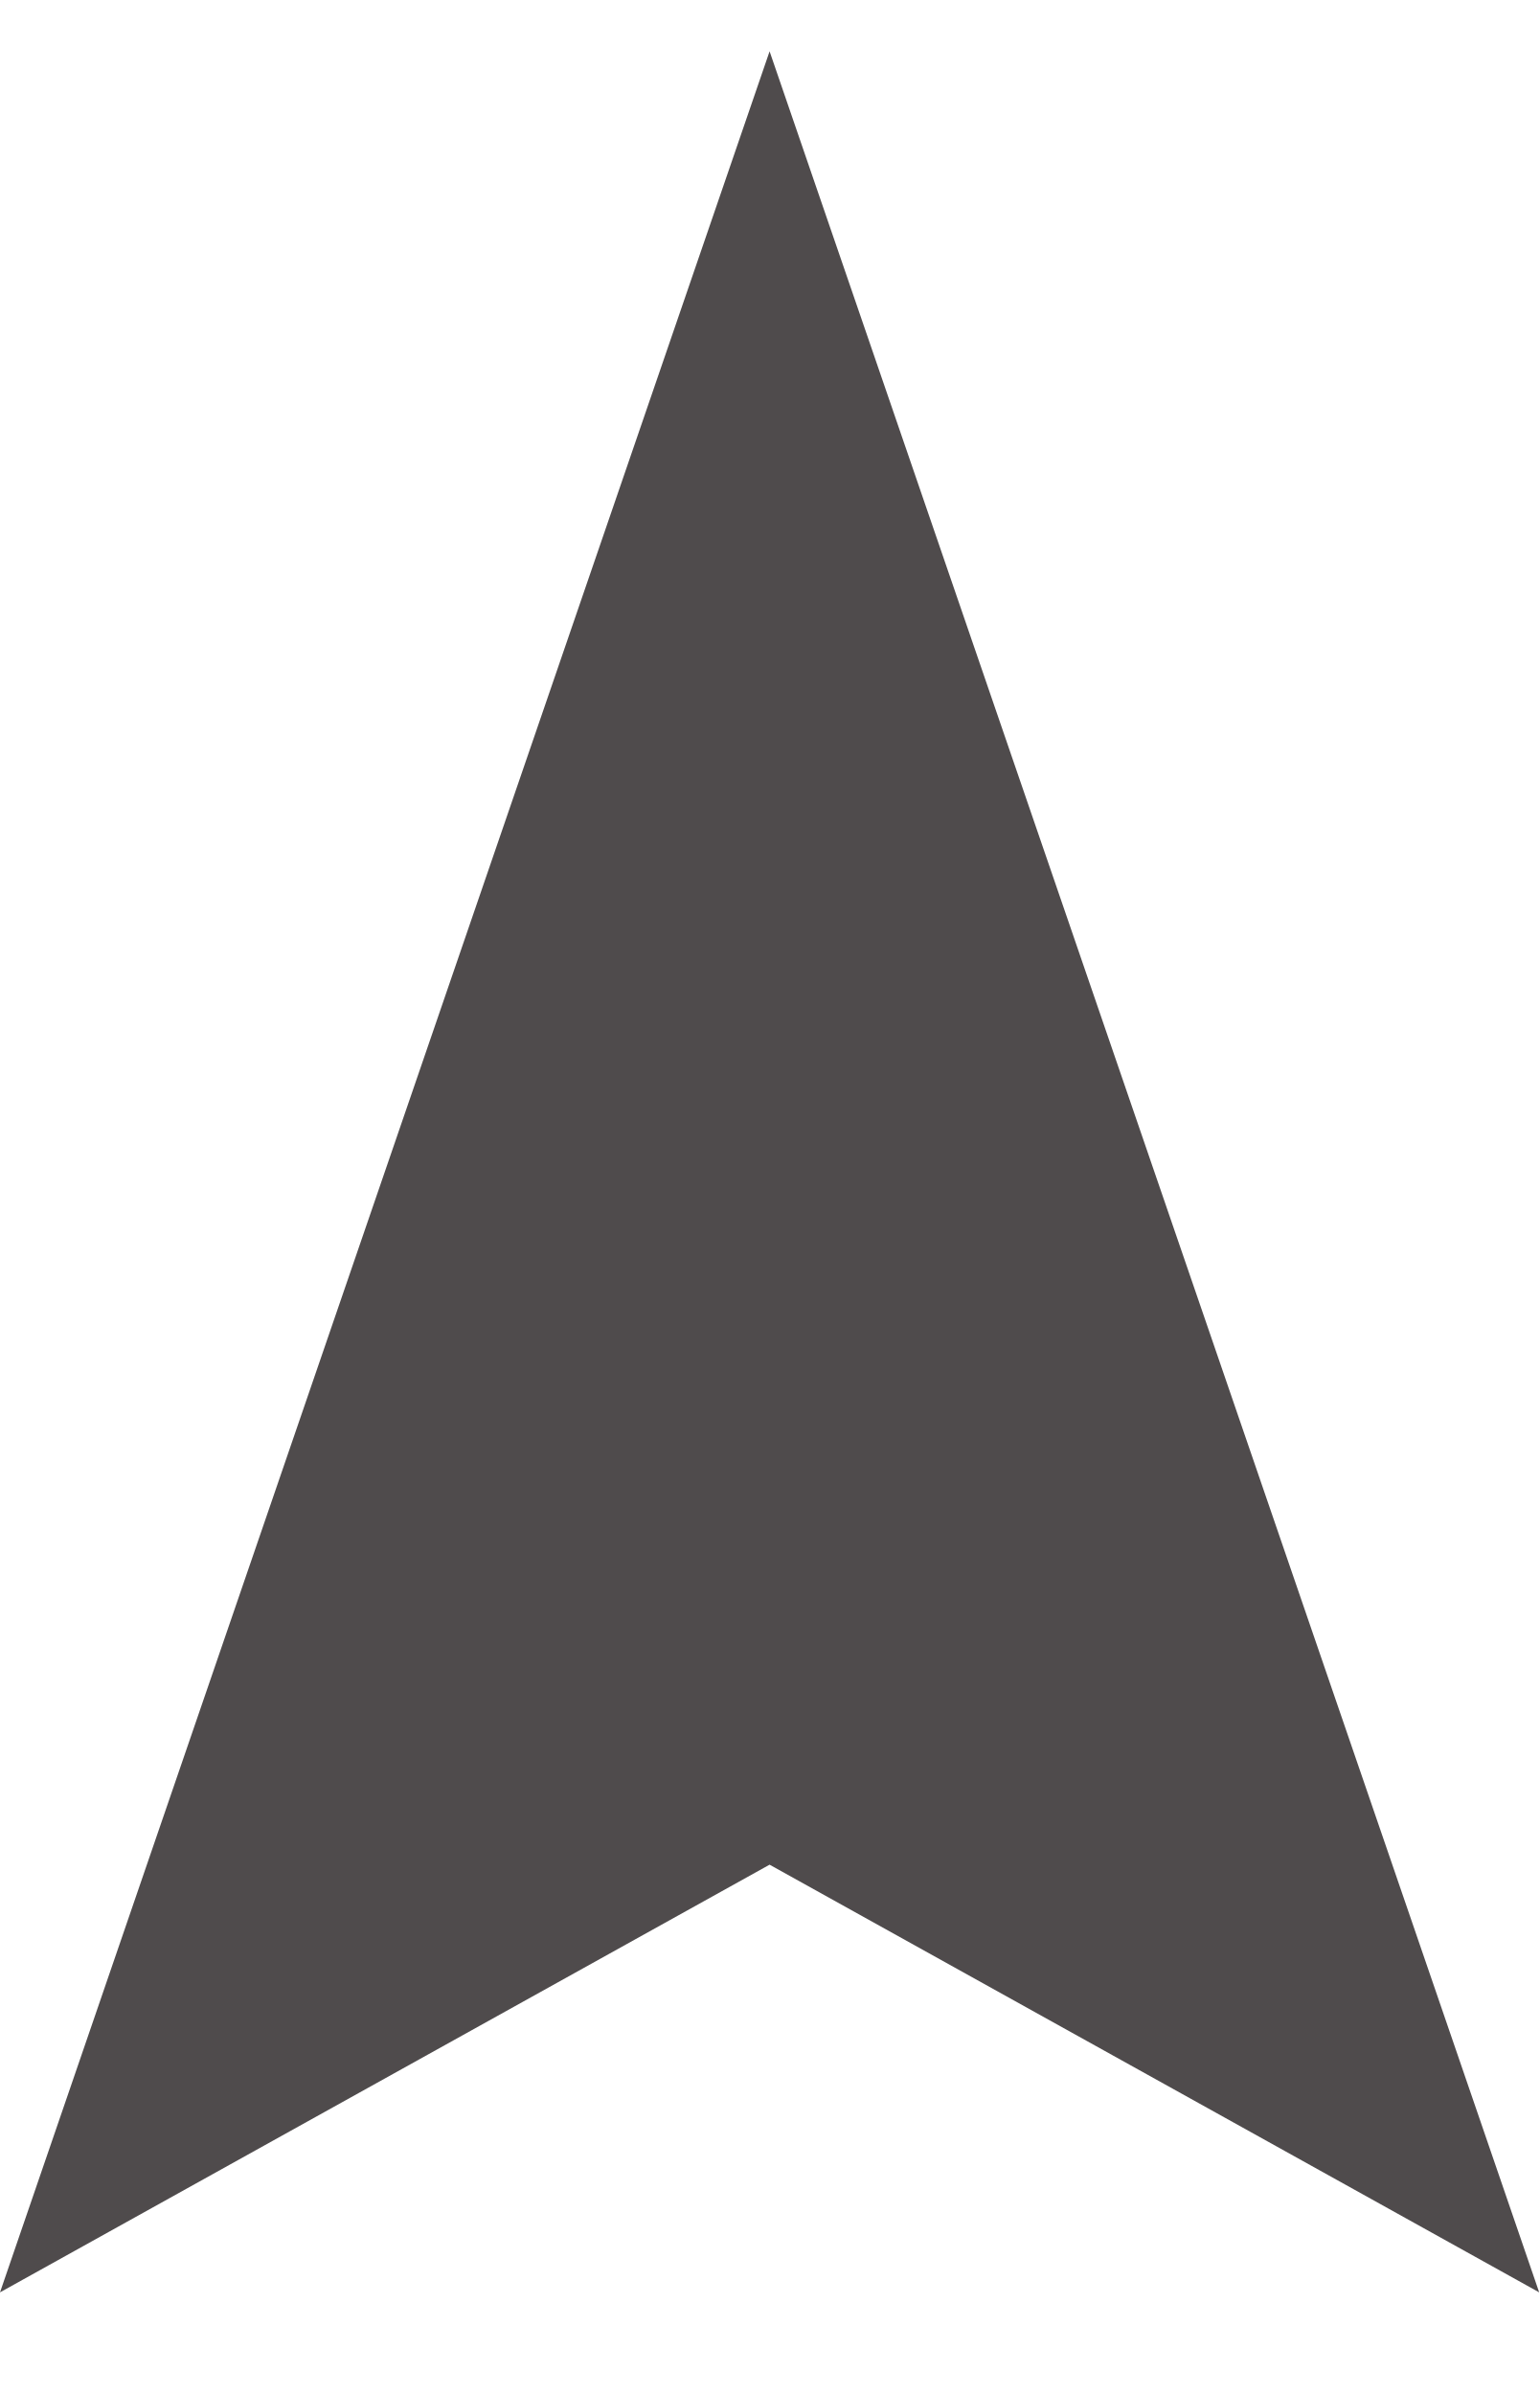
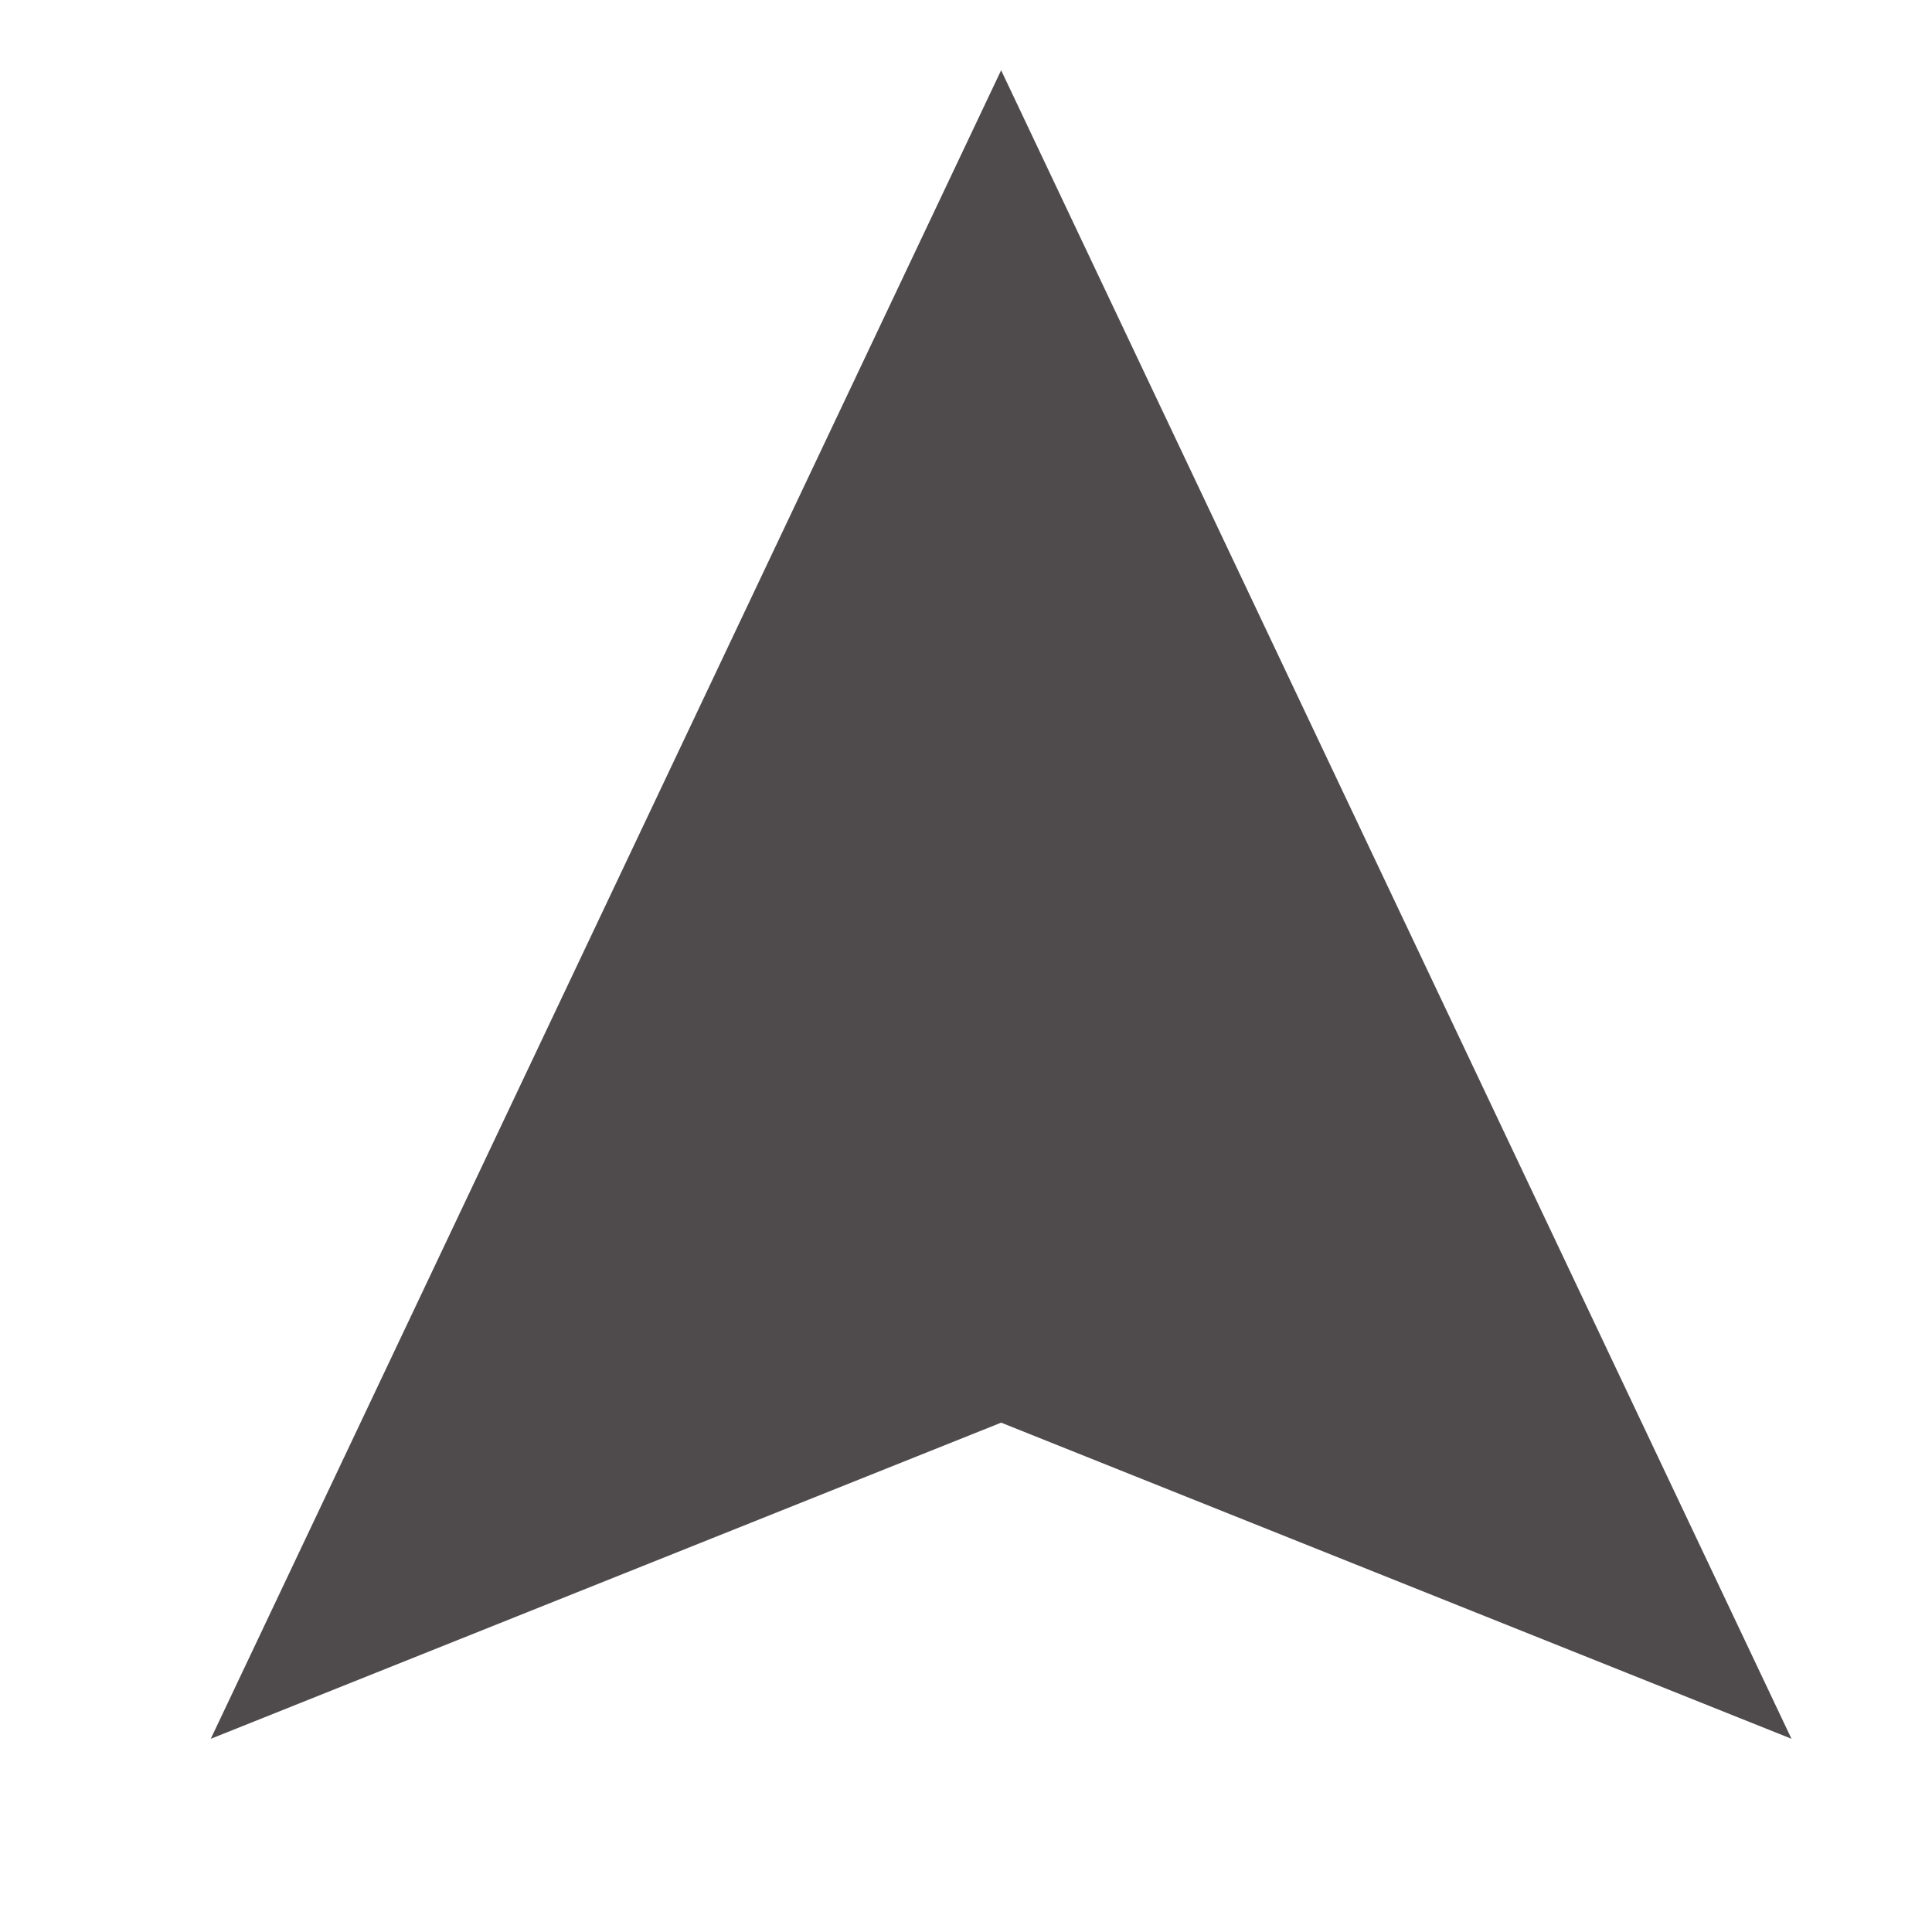
- <svg xmlns="http://www.w3.org/2000/svg" version="1.1" id="Warstwa_1" x="0px" y="0px" viewBox="0 0 9 14" style="enable-background:new 0 0 9 14;" xml:space="preserve">
+ <svg xmlns="http://www.w3.org/2000/svg" version="1.1" id="Warstwa_1" x="0px" y="0px" viewBox="-21 22 11 11" style="enable-background:new -21 22 11 11;" xml:space="preserve">
  <style type="text/css">
	.st0{fill:#4F4B4C;}
</style>
-   <g id="XMLID_1_">
-     <polygon id="XMLID_2_" class="st0" points="0,13.4 0,13.4 4.5,10.9 9,13.4 4.5,0.3  " />
+   <g id="XMLID_4_">
+     <polygon id="XMLID_8_" class="st0" points="-19.8,31.9 -19.8,31.9 -15.3,30.1 -10.8,31.9 -15.3,22.4  " />
  </g>
</svg>
